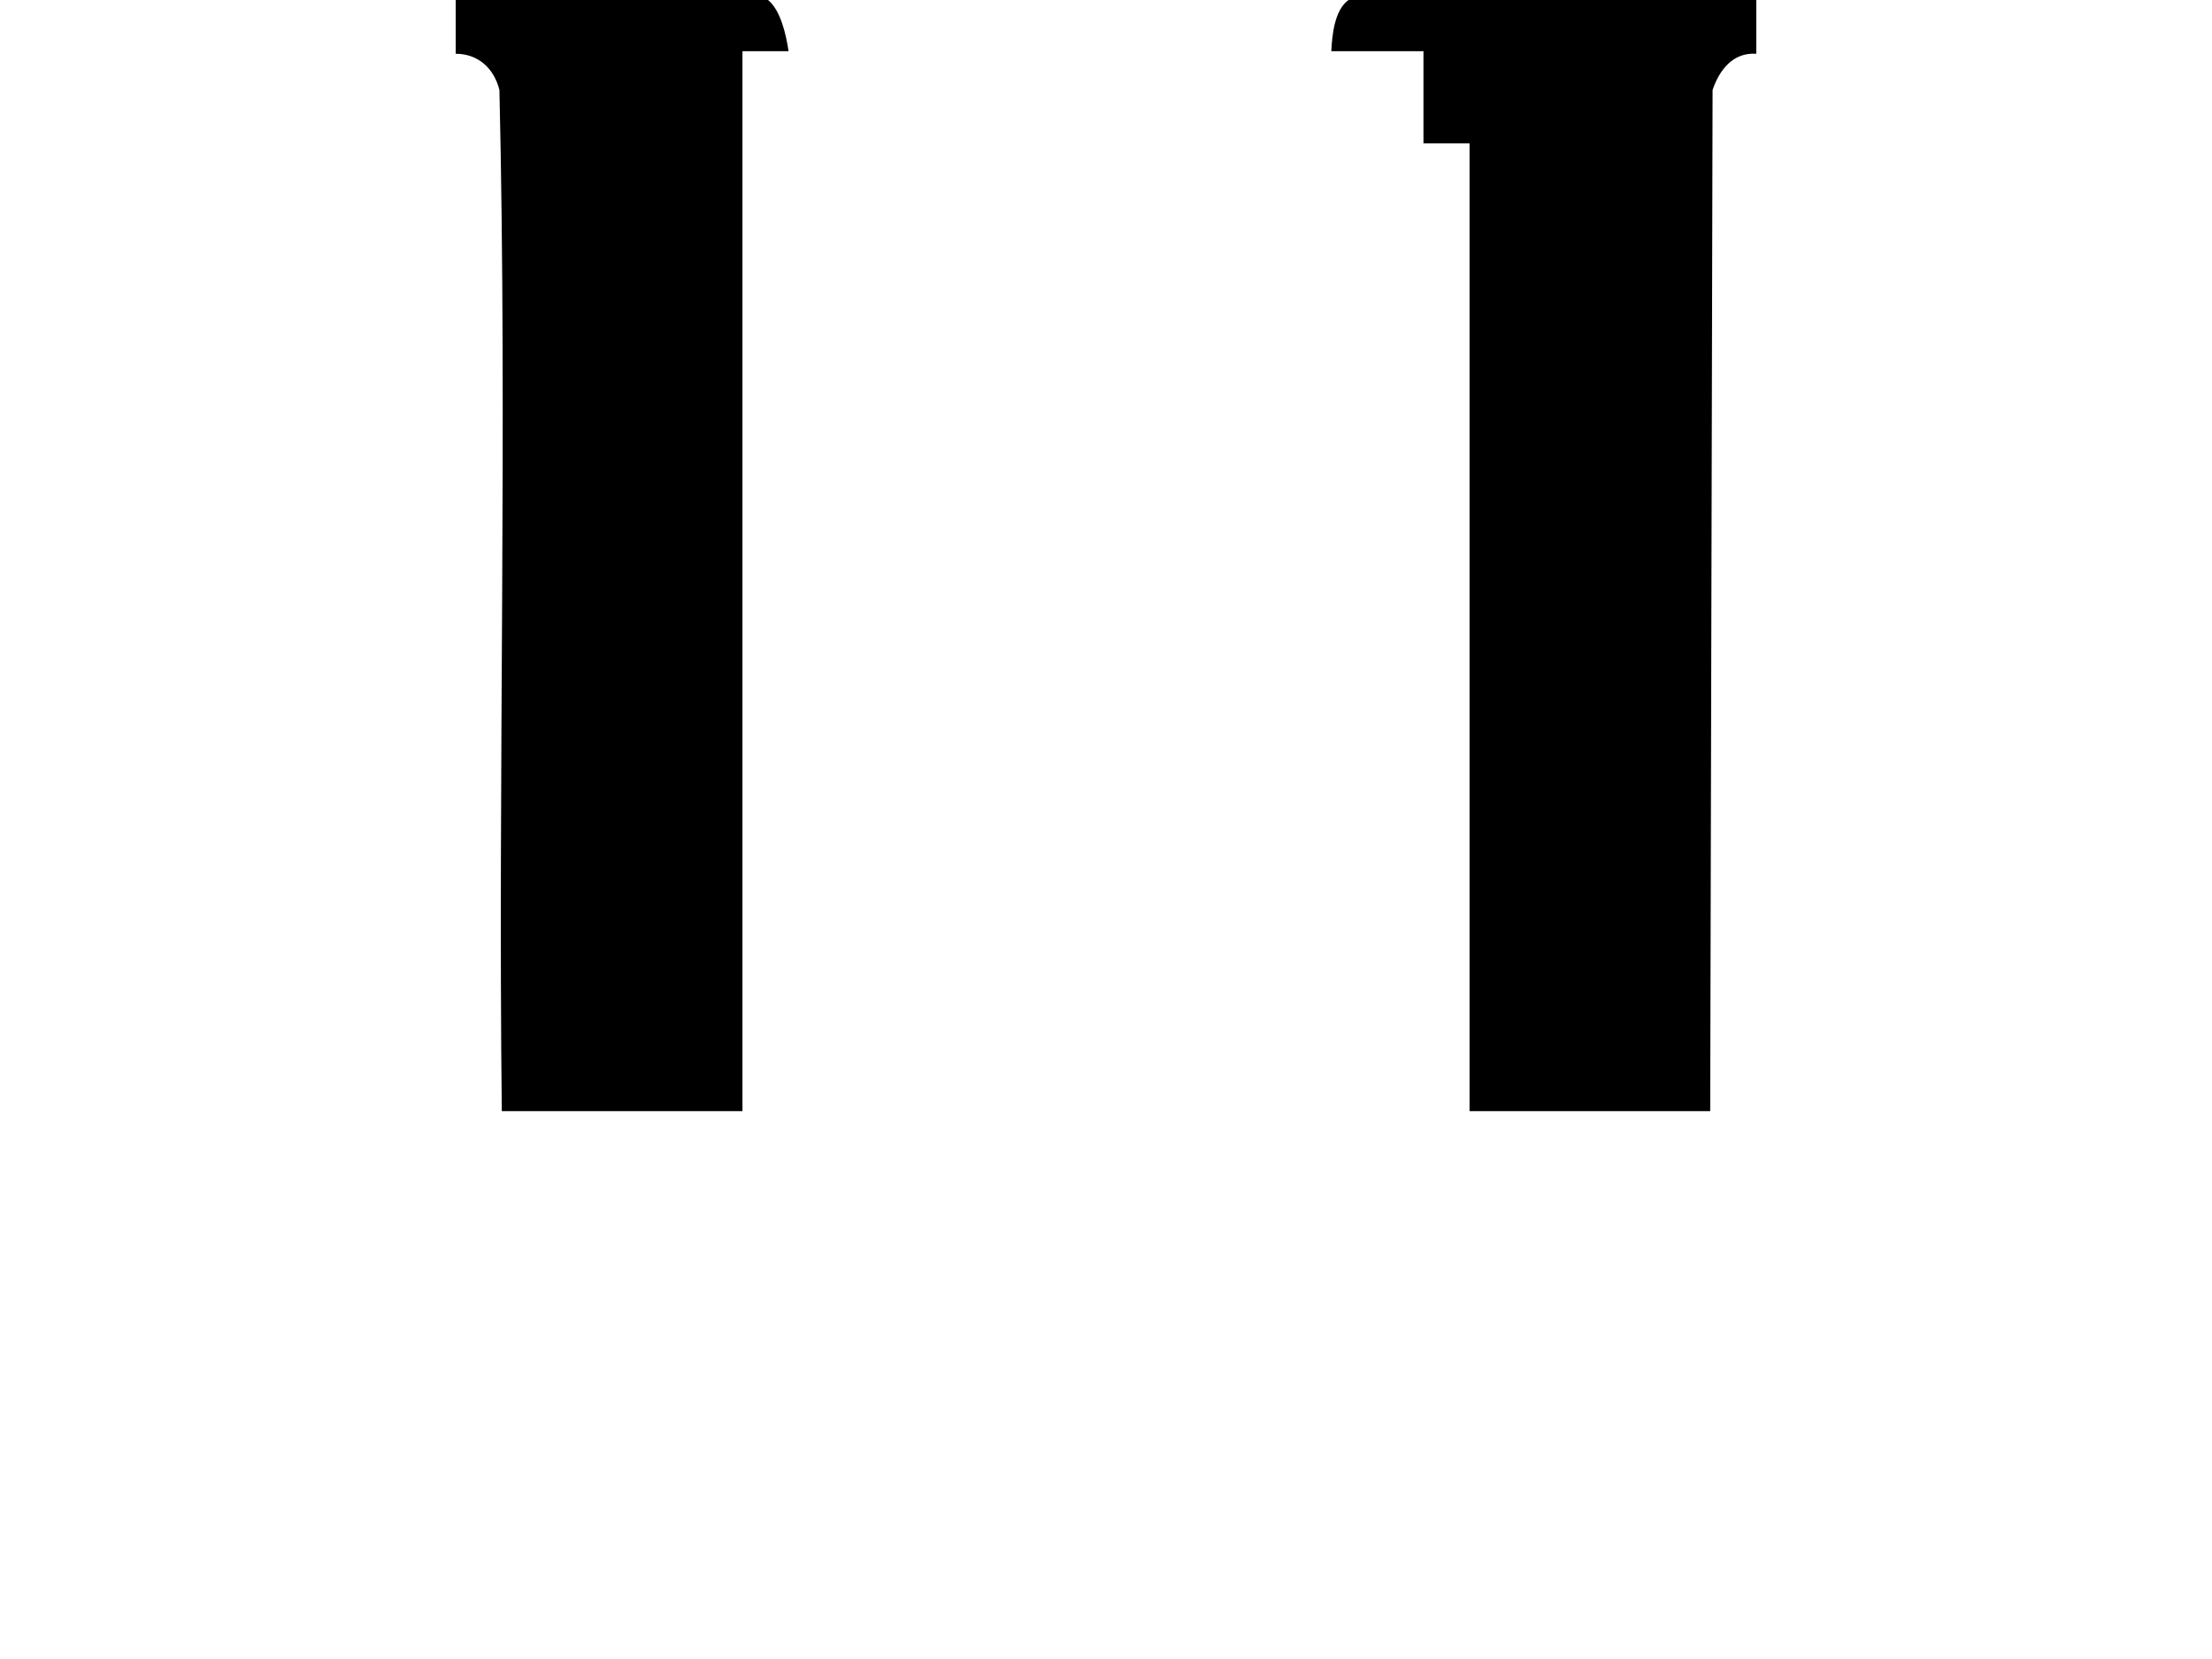
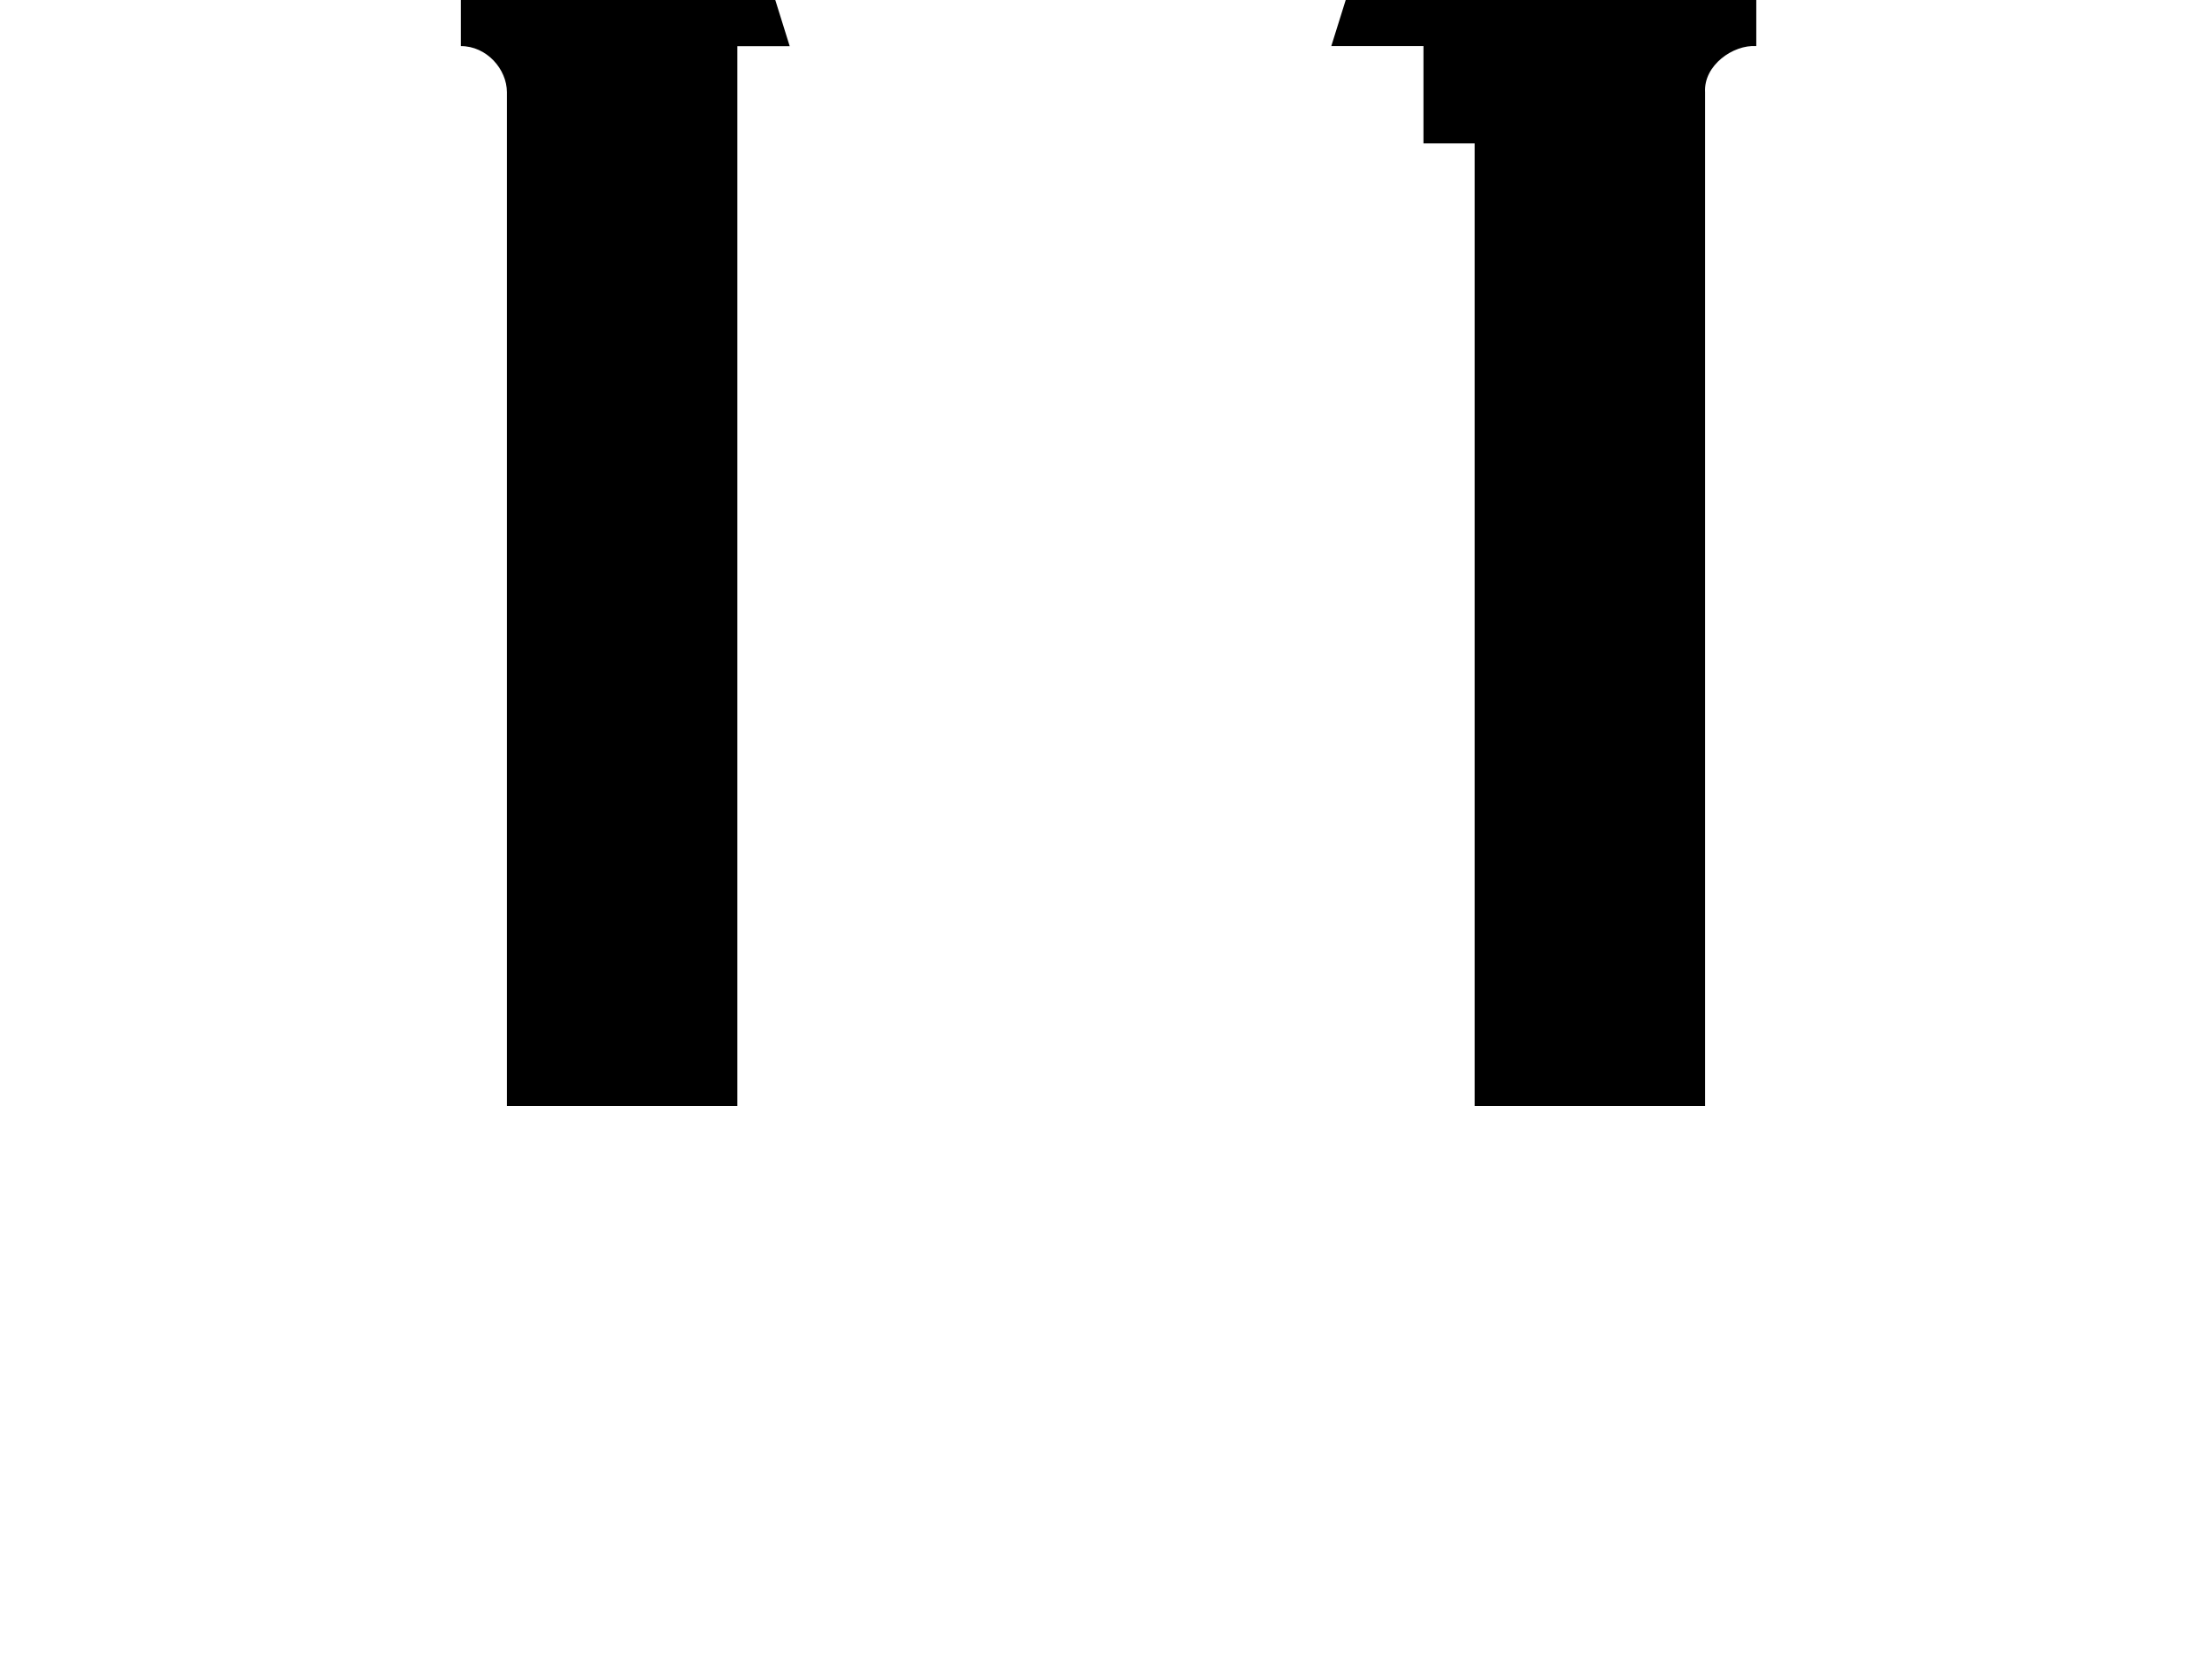
<svg xmlns="http://www.w3.org/2000/svg" version="1.0" width="864" height="648">
-   <path d="M 195.071,35.142 C 192.939,26.619 186.694,21 178,21 L 178,0 L 300,0 C 304.929,4.064 307.055,13.546 308.01,20 L 290,20 L 290,434 L 196,434 C 194.501,301.076 198.171,168.049 195.071,35.142 z M 574,56 L 556,56 L 556,20 L 520,20 C 520.33,13.652 521.213,4.013 526.714,1.1368684e-13 L 686,1.1368684e-13 L 686,21 C 676.96,20.374 671.605,27.237 668.929,35.142 L 668,434 L 574,434 L 574,56 z" />
+   <path d="M 198,36 C 197.977,27.008 190.099,18 180,18 L 180,0 302.819,0 308.459,18.042 288,18.042 288,432 l -90,0 0,-396 z m 378,20 -20,0 0,-38 -36,0 L 525.633,0 686,0 l 0,18 c -9.04,-0.626 -20.603,7.519 -20,18 l 0,396 -90,0 0,-376 z" />
</svg>
